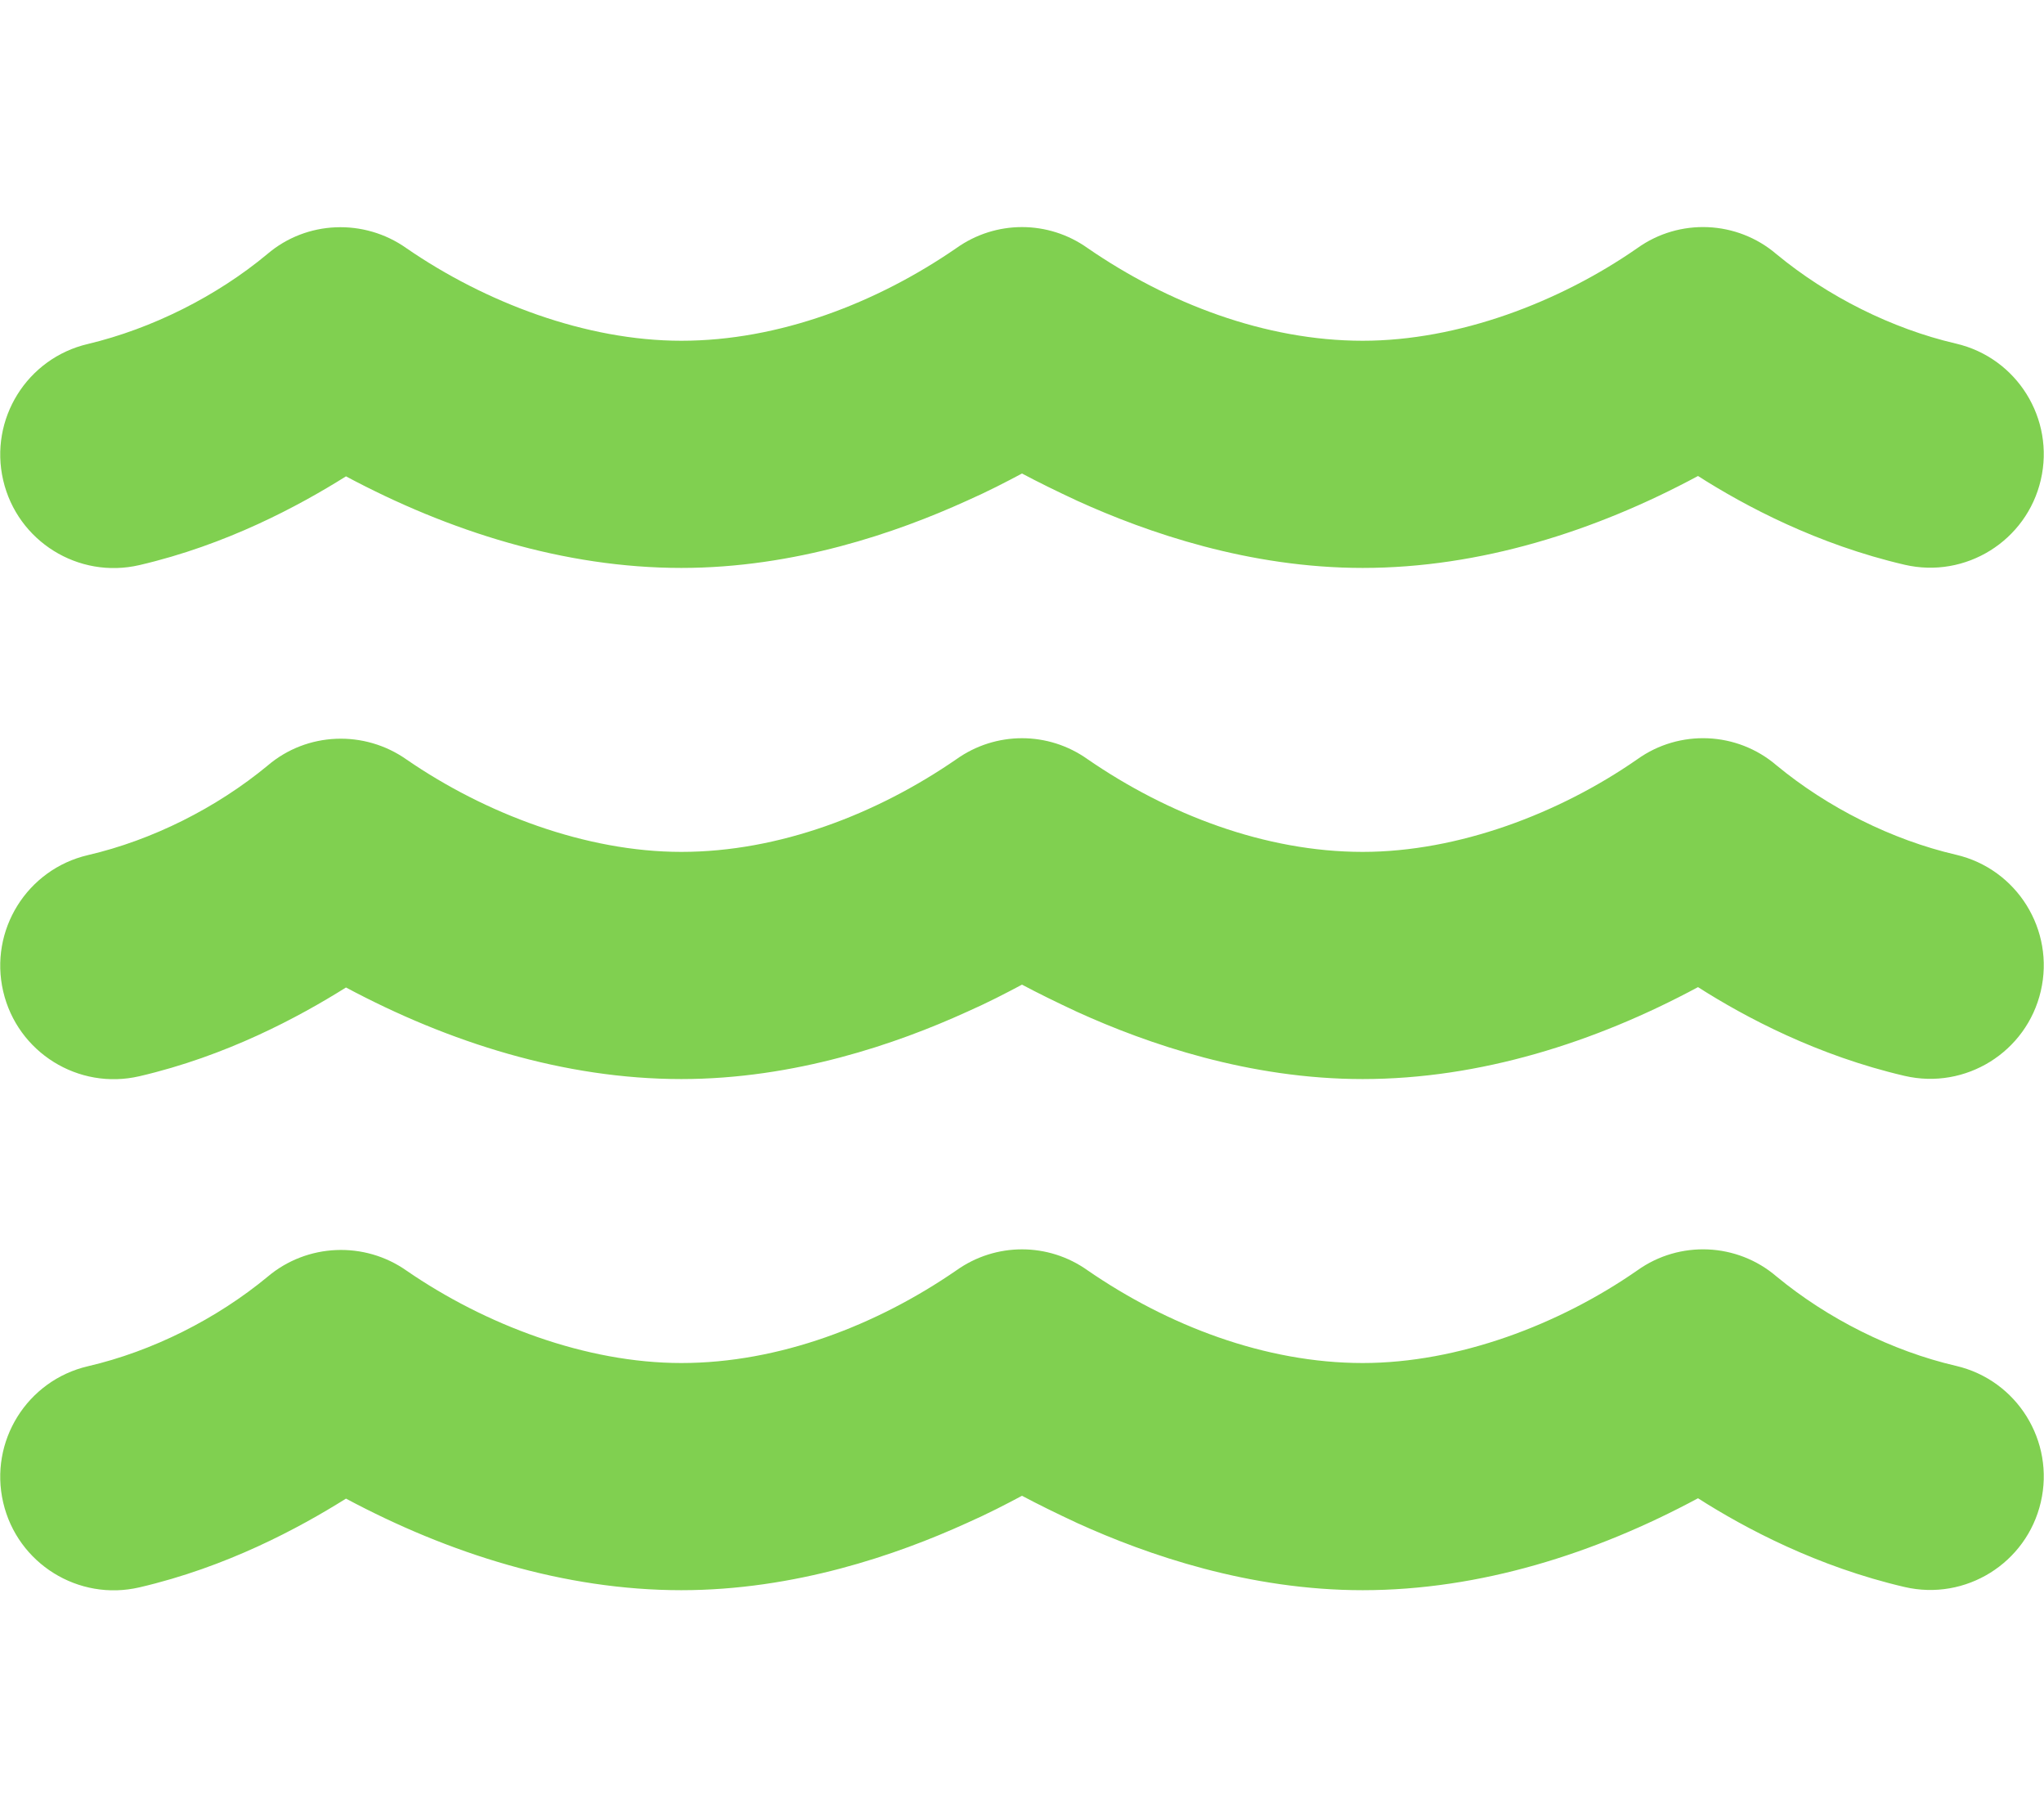
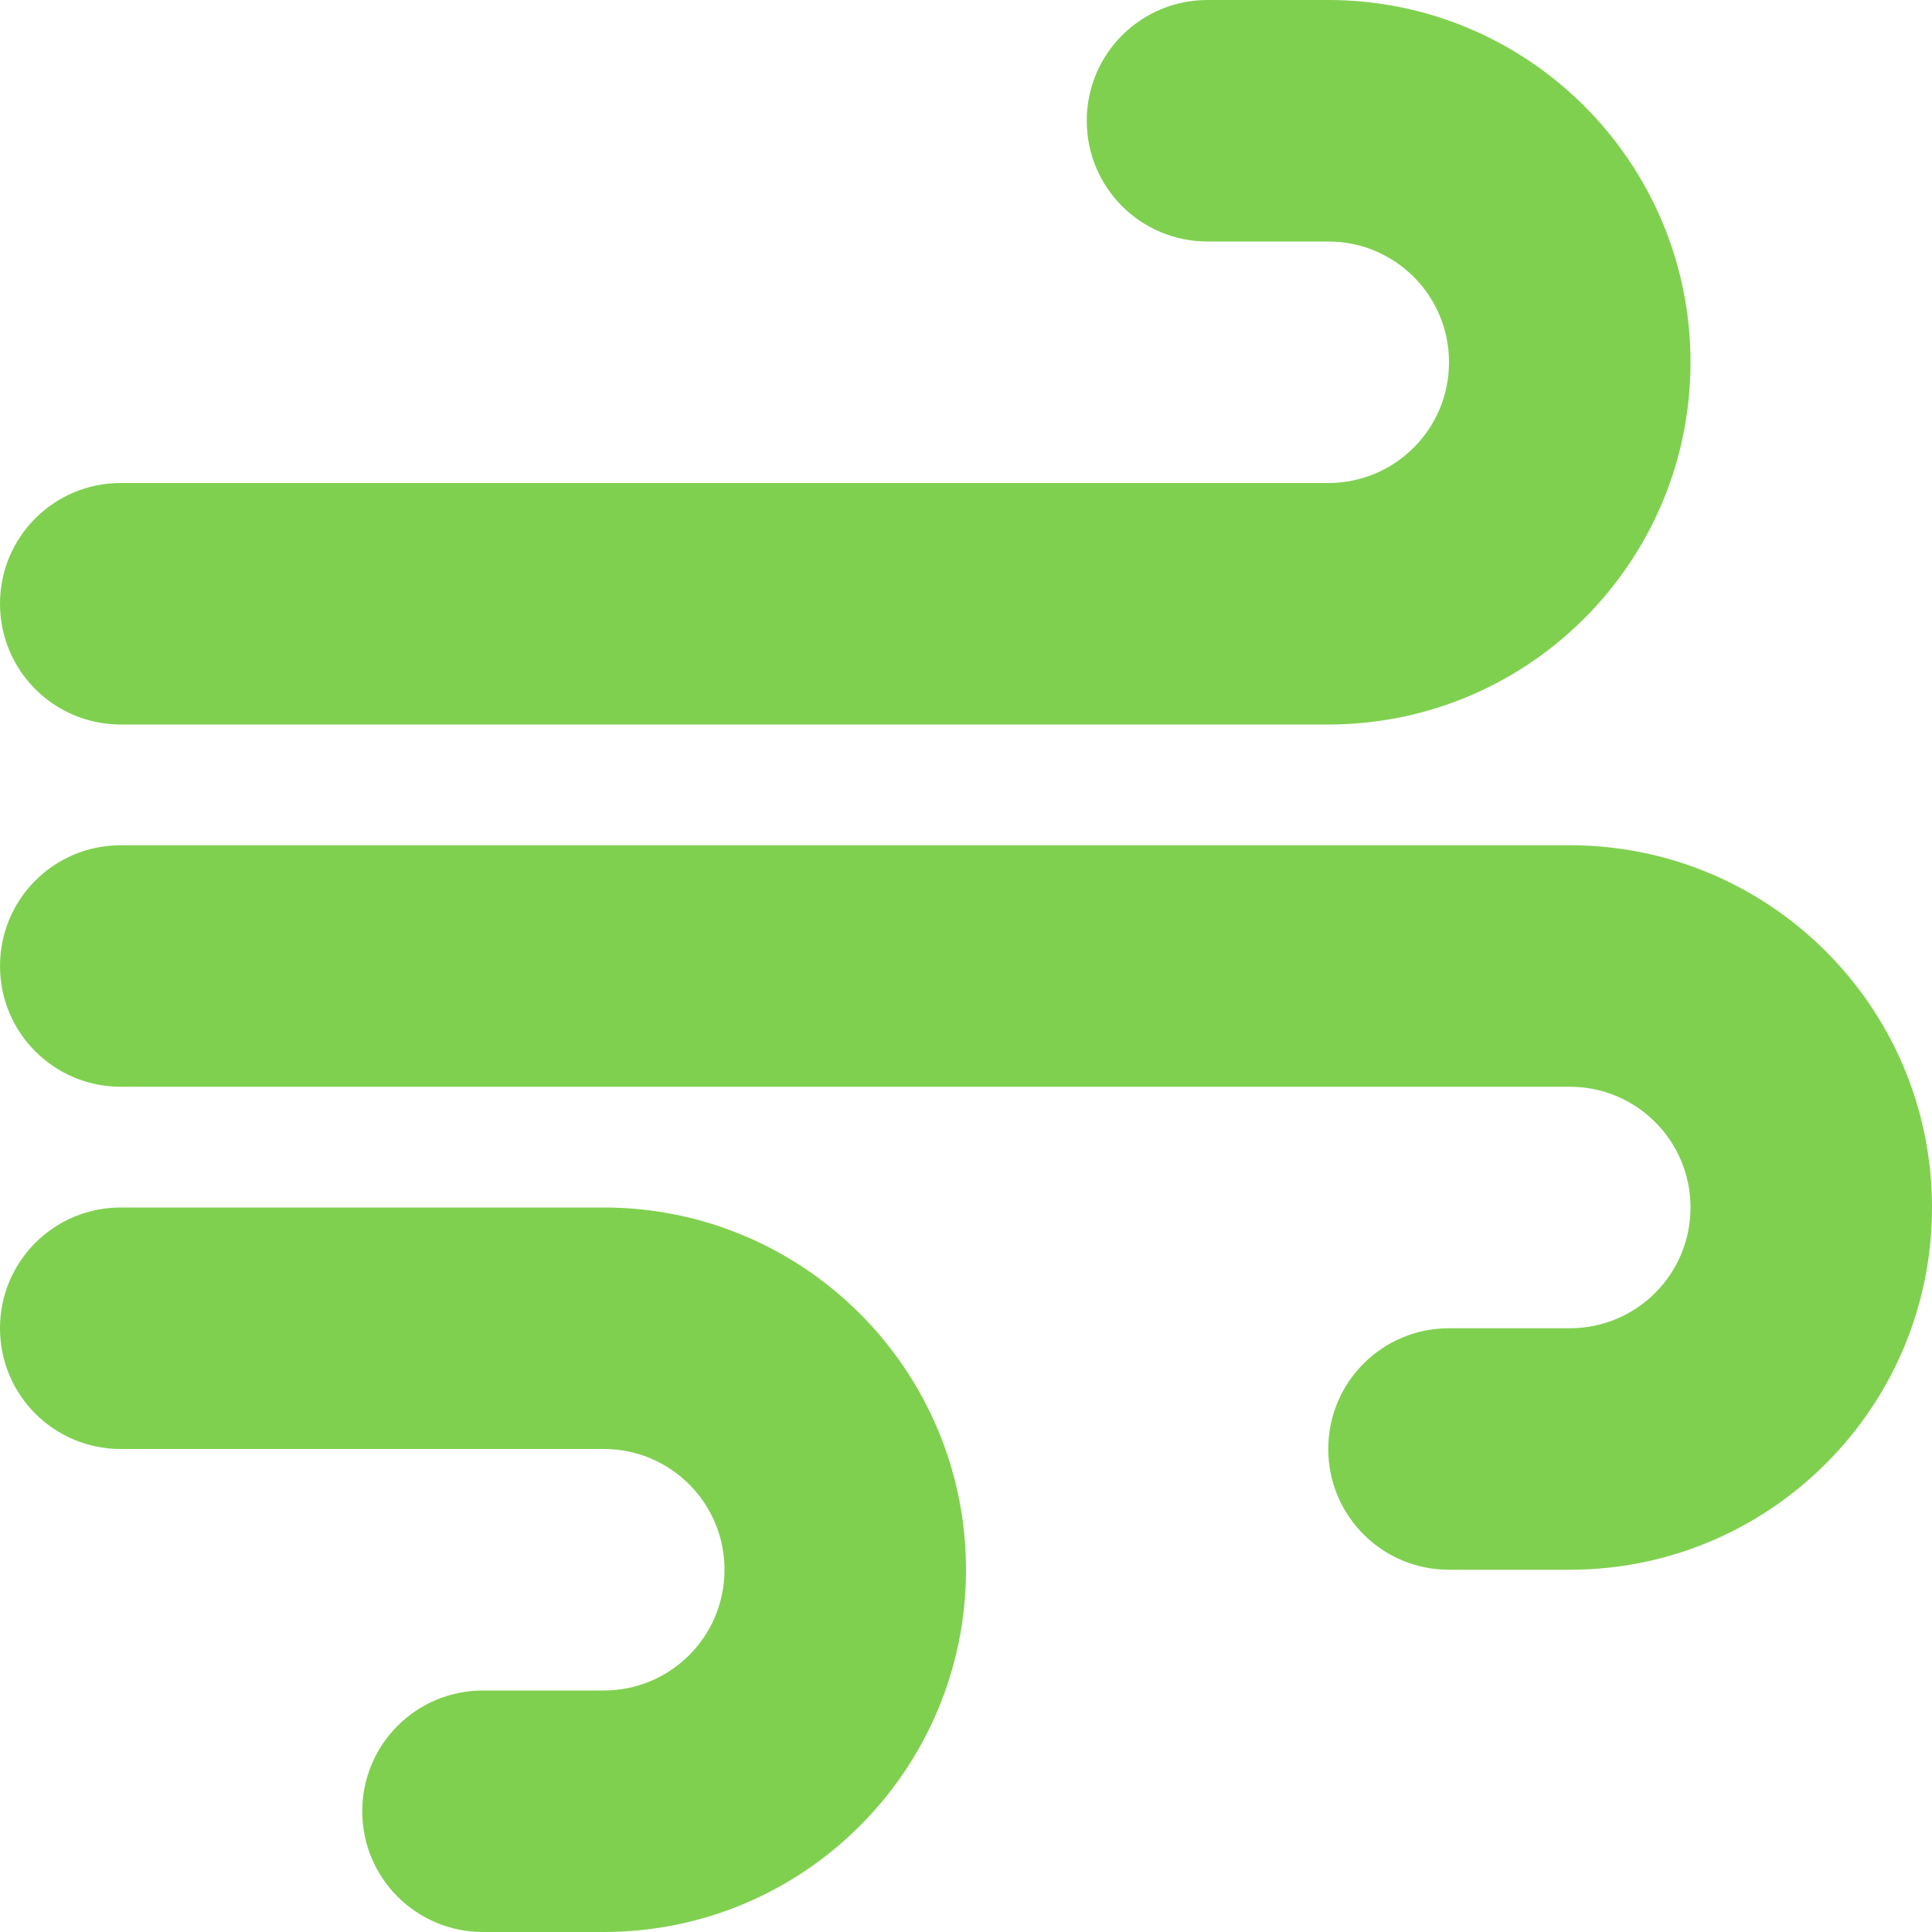
- <svg xmlns="http://www.w3.org/2000/svg" viewBox="0 0 576 512" fill="#80d050">
-   <path d="M269.5 69.9c11.1-7.9 25.9-7.9 37 0C329 85.4 356.5 96 384 96c26.9 0 55.4-10.8 77.4-26.1l0 0c11.9-8.5 28.1-7.8 39.2 1.7c14.4 11.9 32.5 21 50.6 25.2c17.2 4 27.9 21.2 23.9 38.4s-21.2 27.9-38.4 23.9c-24.5-5.7-44.9-16.5-58.2-25C449.5 149.7 417 160 384 160c-31.9 0-60.6-9.9-80.4-18.9c-5.8-2.7-11.1-5.3-15.6-7.7c-4.5 2.4-9.7 5.1-15.6 7.7c-19.8 9-48.5 18.9-80.4 18.9c-33 0-65.5-10.3-94.5-25.8c-13.4 8.4-33.7 19.3-58.2 25c-17.2 4-34.4-6.7-38.4-23.9s6.7-34.4 23.9-38.4C42.8 92.6 61 83.5 75.3 71.6c11.1-9.5 27.3-10.1 39.2-1.7l0 0C136.7 85.2 165.1 96 192 96c27.5 0 55-10.6 77.5-26.1zm37 288C329 373.4 356.5 384 384 384c26.9 0 55.4-10.8 77.4-26.1l0 0c11.9-8.5 28.1-7.8 39.2 1.7c14.4 11.9 32.5 21 50.6 25.2c17.2 4 27.9 21.2 23.9 38.4s-21.2 27.9-38.4 23.9c-24.5-5.7-44.9-16.5-58.2-25C449.5 437.7 417 448 384 448c-31.9 0-60.6-9.9-80.4-18.9c-5.8-2.7-11.1-5.3-15.6-7.7c-4.5 2.4-9.7 5.1-15.6 7.7c-19.8 9-48.5 18.9-80.4 18.9c-33 0-65.5-10.3-94.5-25.8c-13.4 8.4-33.7 19.3-58.2 25c-17.2 4-34.4-6.7-38.4-23.9s6.7-34.4 23.9-38.4c18.1-4.2 36.2-13.3 50.6-25.2c11.1-9.4 27.3-10.1 39.2-1.7l0 0C136.7 373.2 165.1 384 192 384c27.5 0 55-10.6 77.5-26.1c11.1-7.9 25.9-7.9 37 0zm0-144C329 229.4 356.5 240 384 240c26.9 0 55.4-10.8 77.4-26.1l0 0c11.9-8.5 28.1-7.8 39.2 1.7c14.4 11.9 32.5 21 50.6 25.2c17.2 4 27.9 21.2 23.9 38.4s-21.2 27.9-38.4 23.9c-24.5-5.7-44.9-16.5-58.2-25C449.5 293.7 417 304 384 304c-31.9 0-60.6-9.9-80.4-18.9c-5.8-2.7-11.1-5.3-15.6-7.7c-4.5 2.4-9.7 5.1-15.6 7.7c-19.8 9-48.5 18.9-80.4 18.9c-33 0-65.5-10.3-94.5-25.8c-13.4 8.4-33.7 19.3-58.2 25c-17.2 4-34.4-6.7-38.4-23.9s6.7-34.4 23.9-38.4c18.1-4.2 36.2-13.3 50.6-25.2c11.1-9.5 27.3-10.1 39.2-1.7l0 0C136.7 229.2 165.1 240 192 240c27.5 0 55-10.6 77.5-26.1c11.1-7.9 25.9-7.9 37 0z" />
+ <svg xmlns="http://www.w3.org/2000/svg" viewBox="0 0 512 512" fill="#80d050">
+   <path d="M288 32c0 17.7 14.3 32 32 32h32c17.7 0 32 14.3 32 32s-14.3 32-32 32H32c-17.7 0-32 14.3-32 32s14.3 32 32 32H352c53 0 96-43 96-96s-43-96-96-96H320c-17.7 0-32 14.3-32 32zm64 352c0 17.7 14.3 32 32 32h32c53 0 96-43 96-96s-43-96-96-96H32c-17.7 0-32 14.3-32 32s14.3 32 32 32H416c17.7 0 32 14.3 32 32s-14.3 32-32 32H384c-17.7 0-32 14.3-32 32zM128 512h32c53 0 96-43 96-96s-43-96-96-96H32c-17.7 0-32 14.3-32 32s14.3 32 32 32H160c17.7 0 32 14.3 32 32s-14.3 32-32 32H128c-17.7 0-32 14.3-32 32s14.3 32 32 32z" />
</svg>
